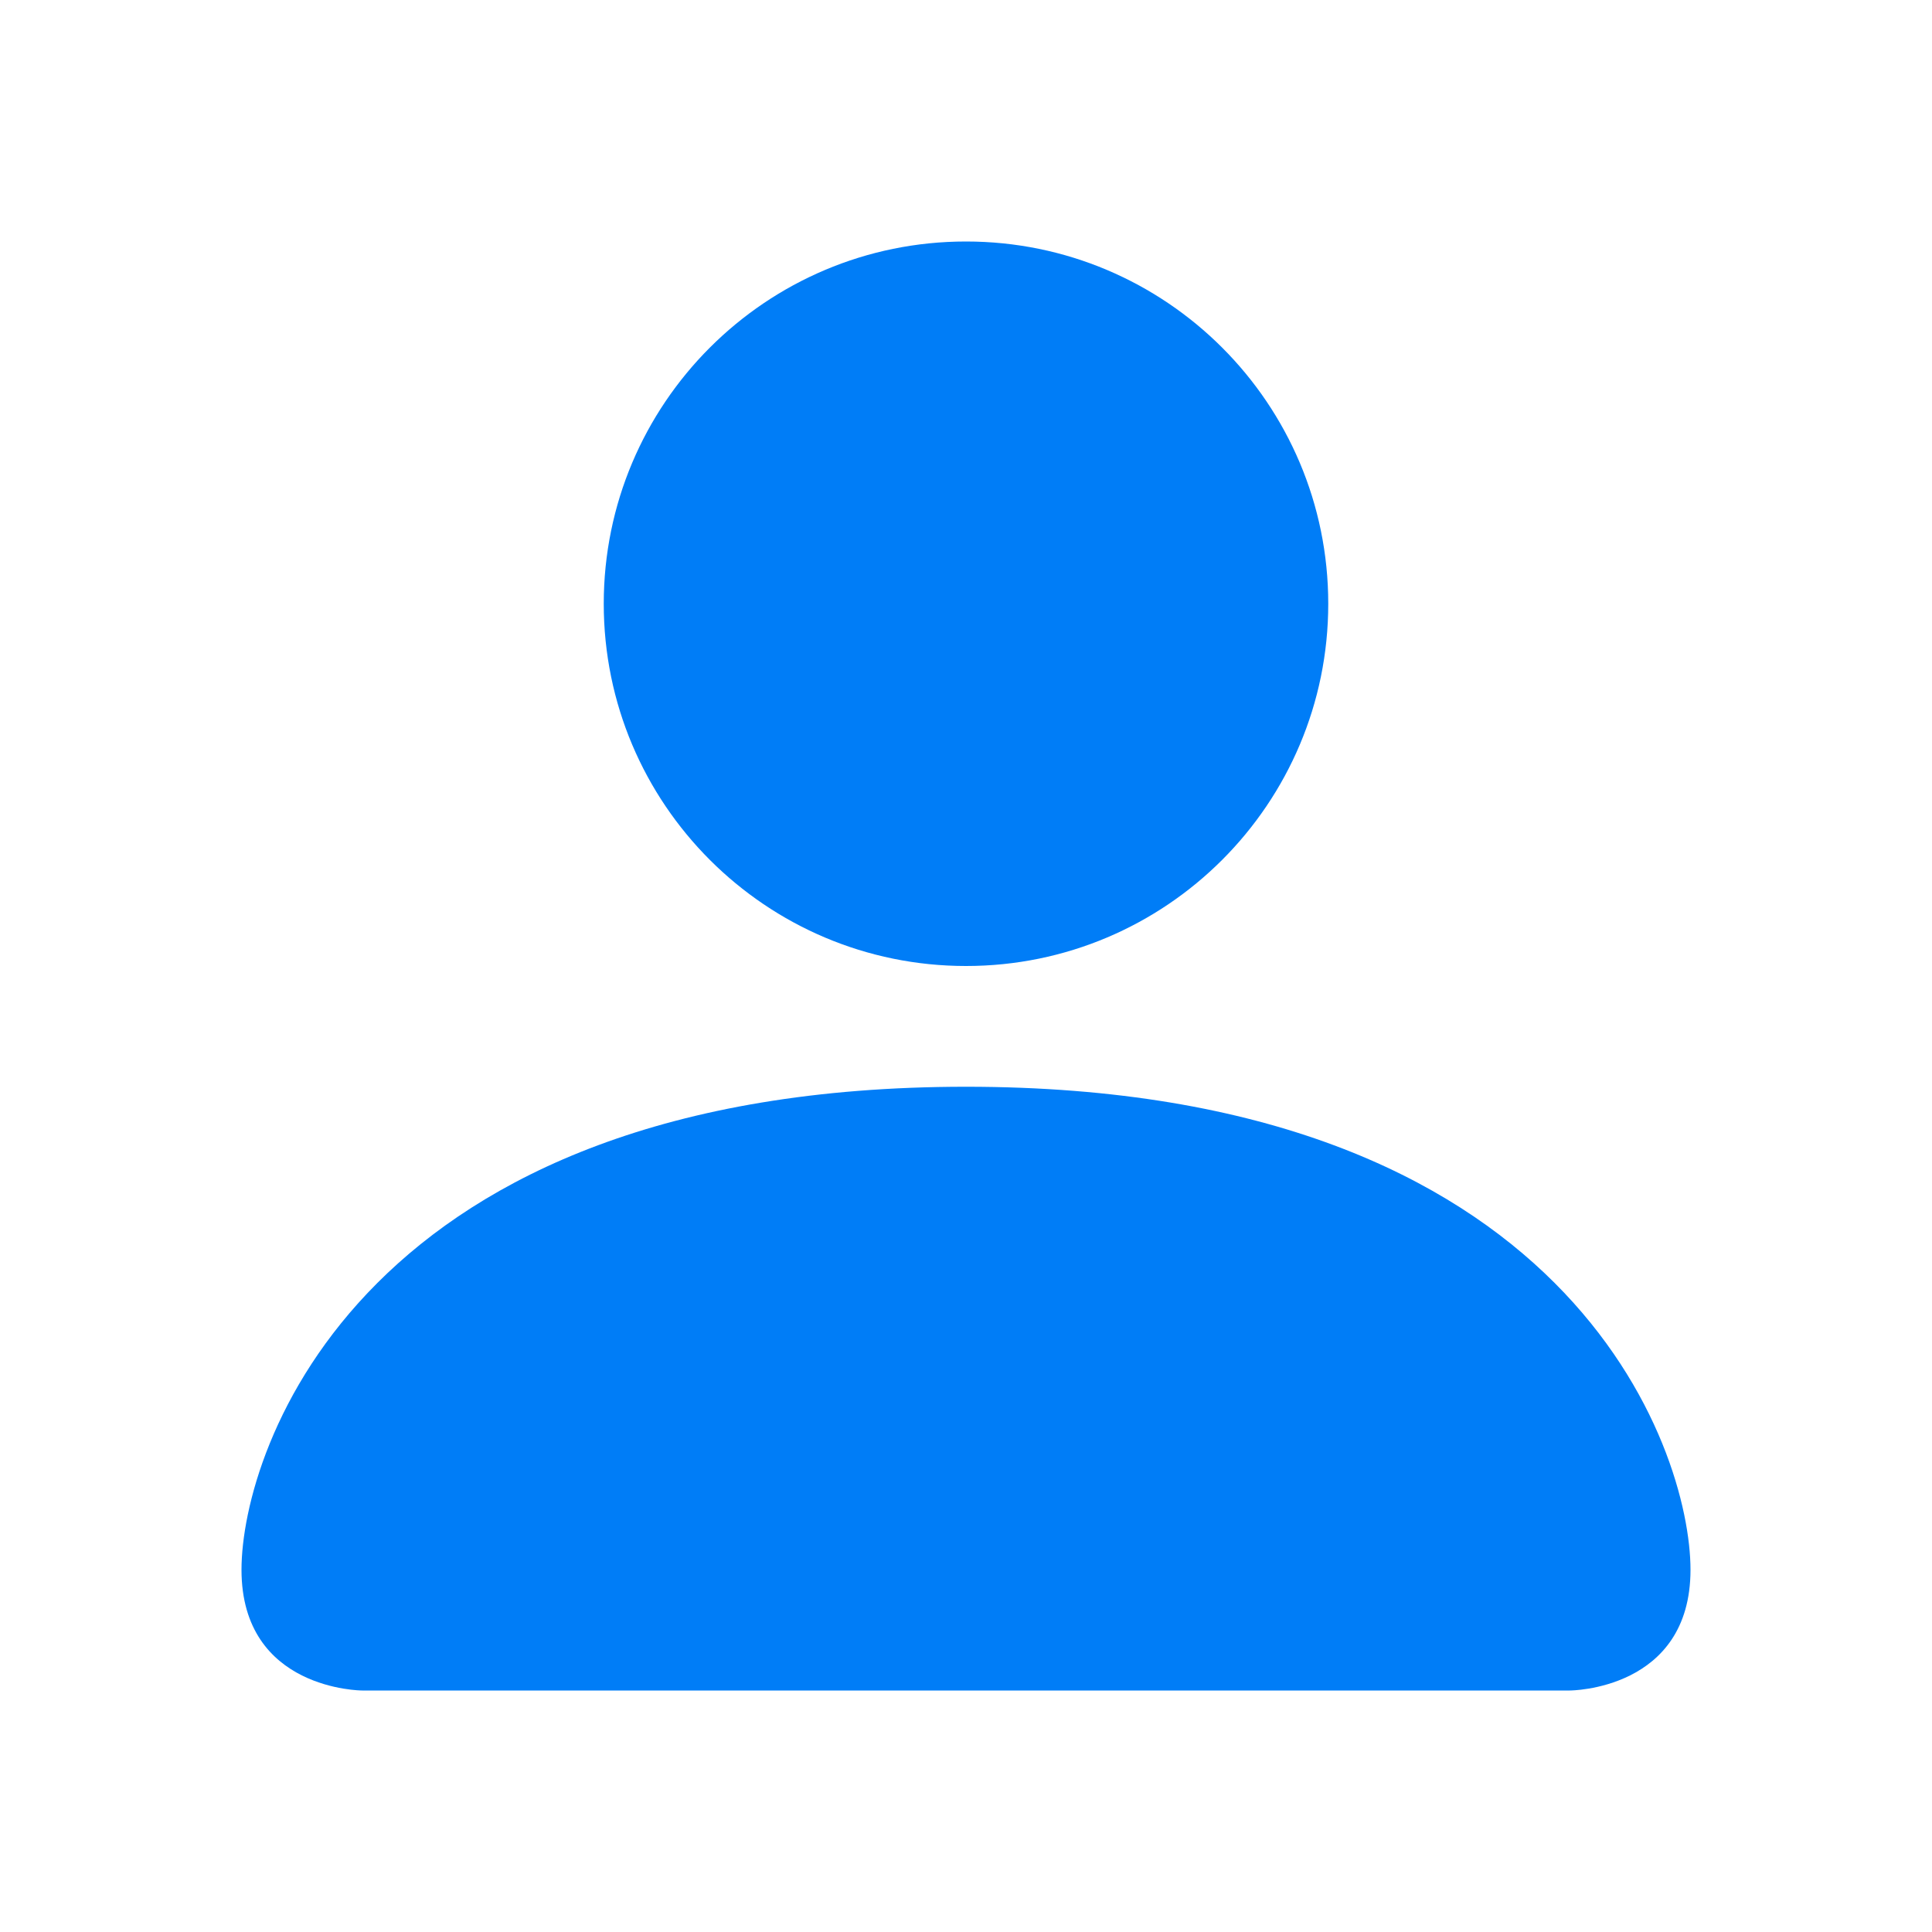
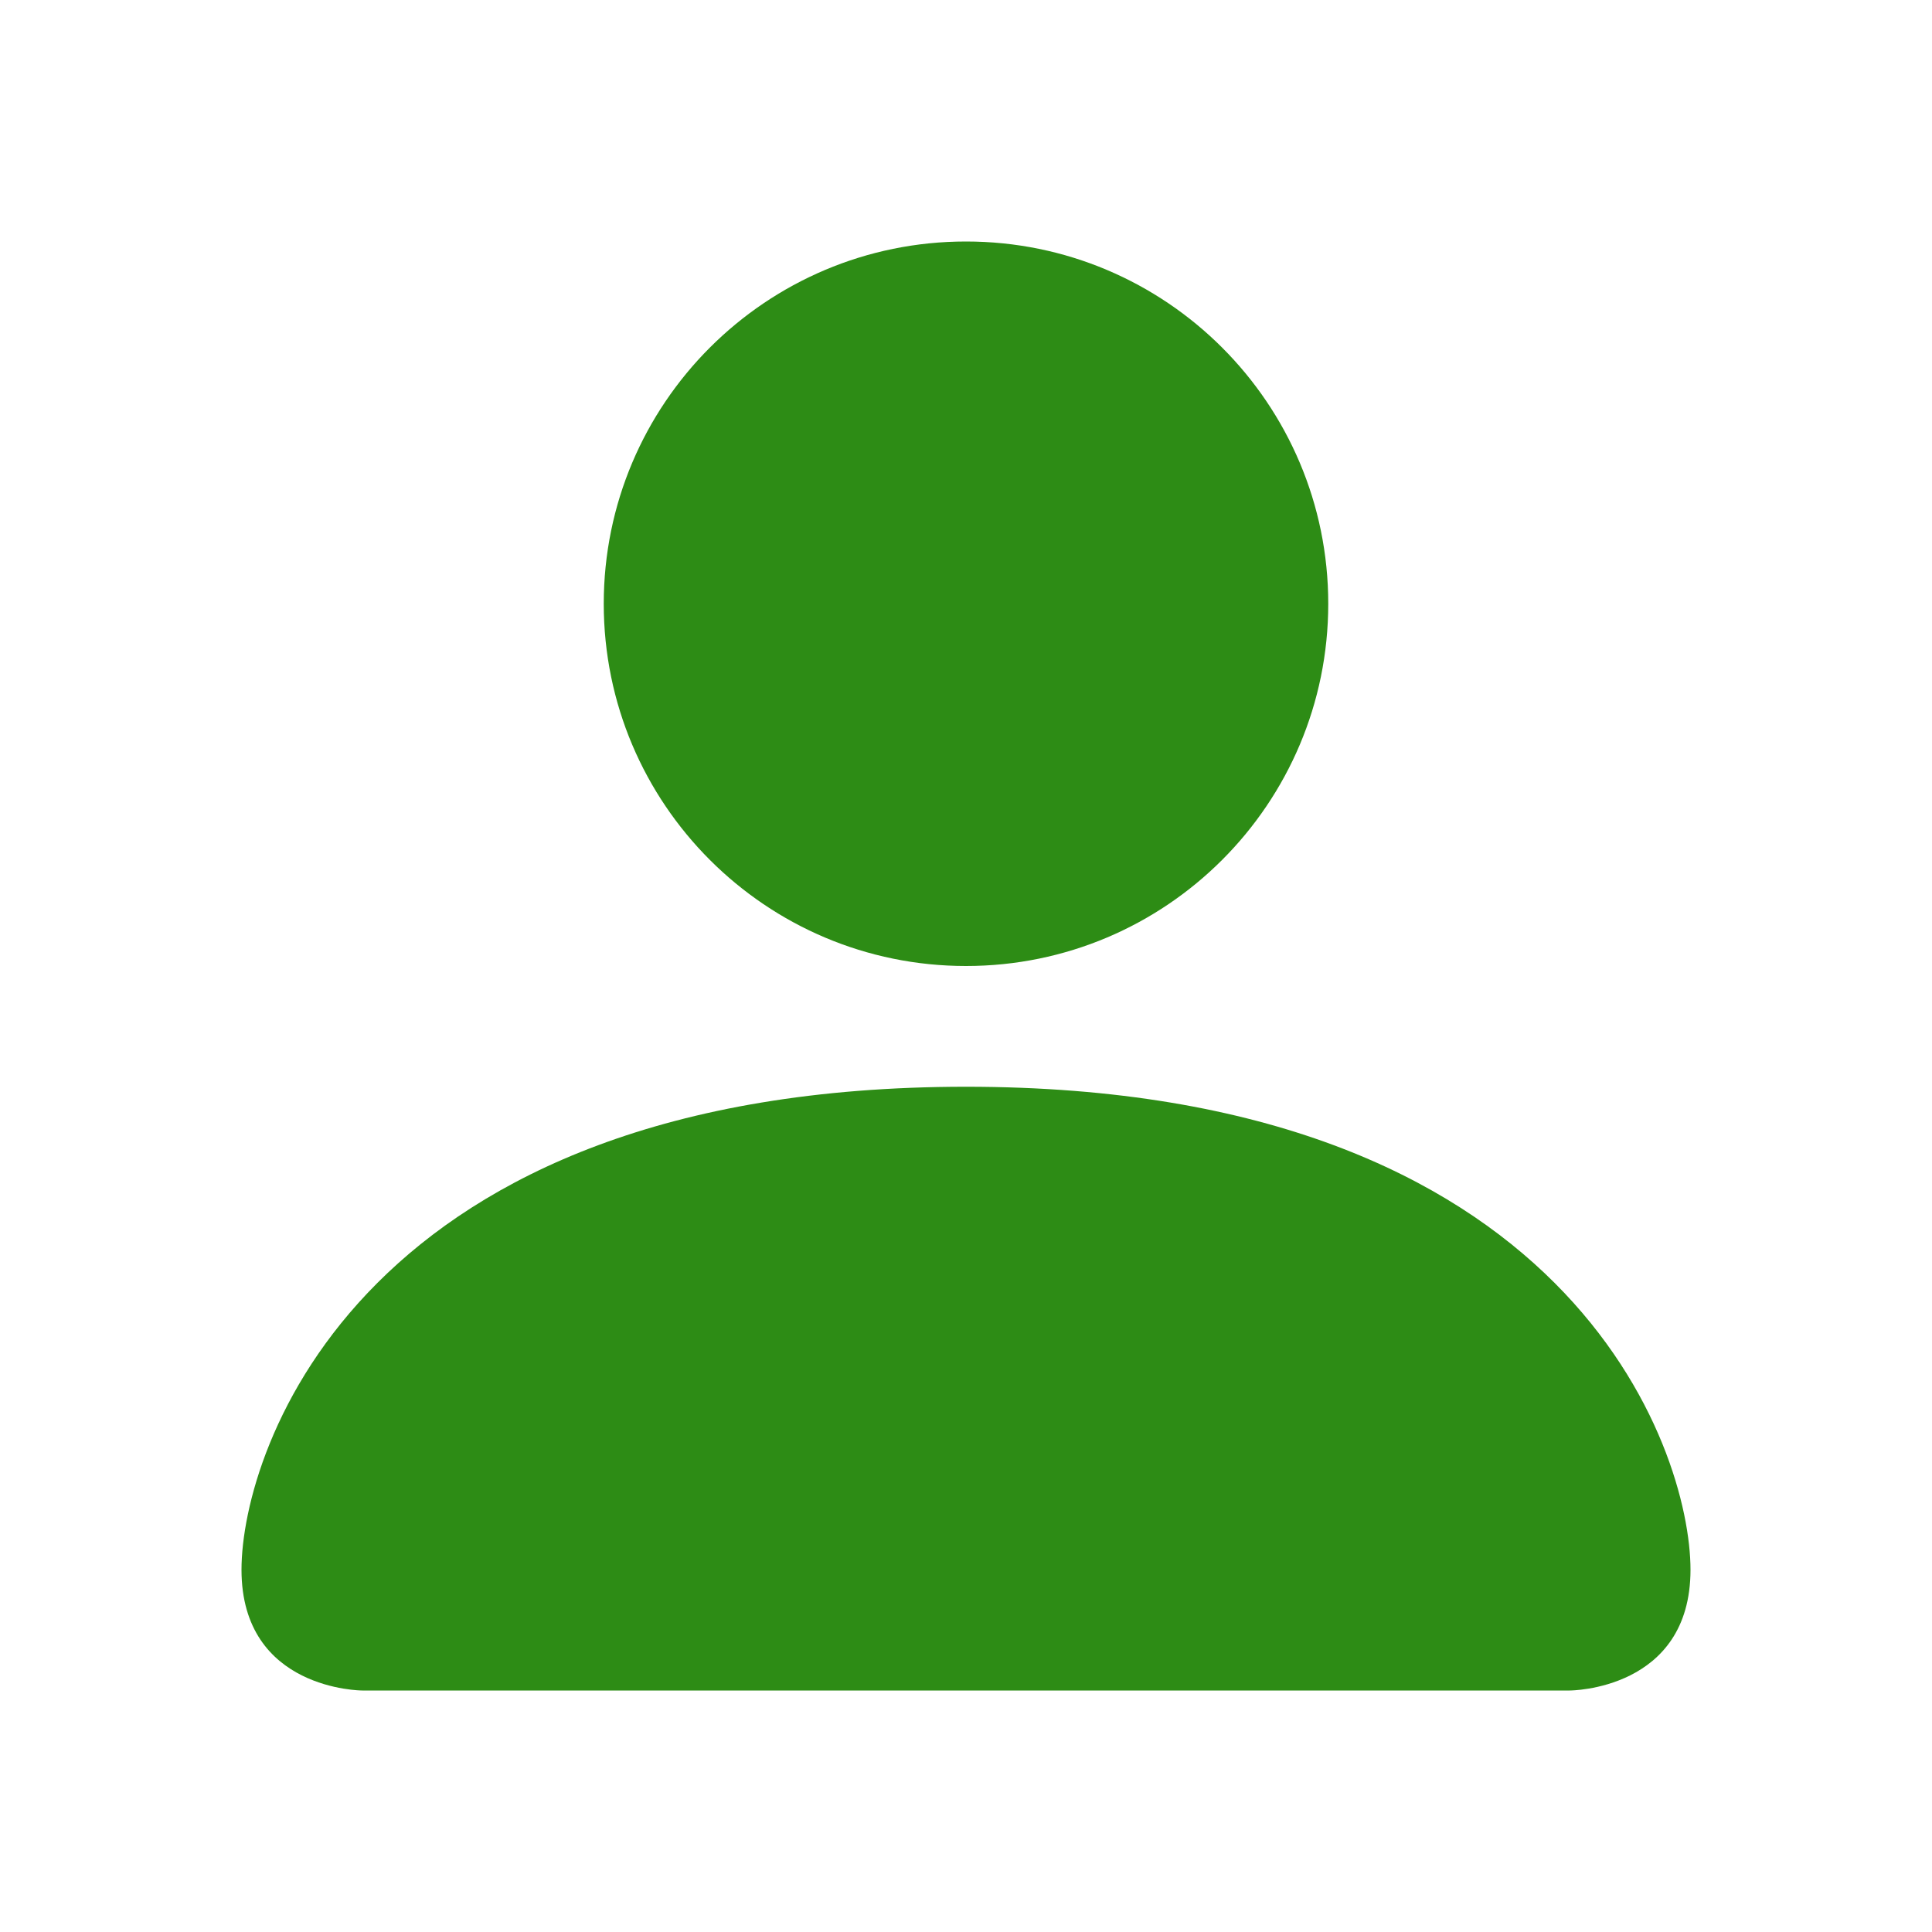
- <svg xmlns="http://www.w3.org/2000/svg" width="16" height="16" fill="#007df7 " class="bi bi-person-fill" viewBox="0 0 16 16">
+ <svg xmlns="http://www.w3.org/2000/svg" width="16" height="16" fill="#2d8c15 " class="bi bi-person-fill" viewBox="0 0 16 16">
  <path d="M3 14s-1 0-1-1 1-4 6-4 6 3 6 4-1 1-1 1H3Zm5-6a3 3 0 1 0 0-6 3 3 0 0 0 0 6Z" />
</svg>
